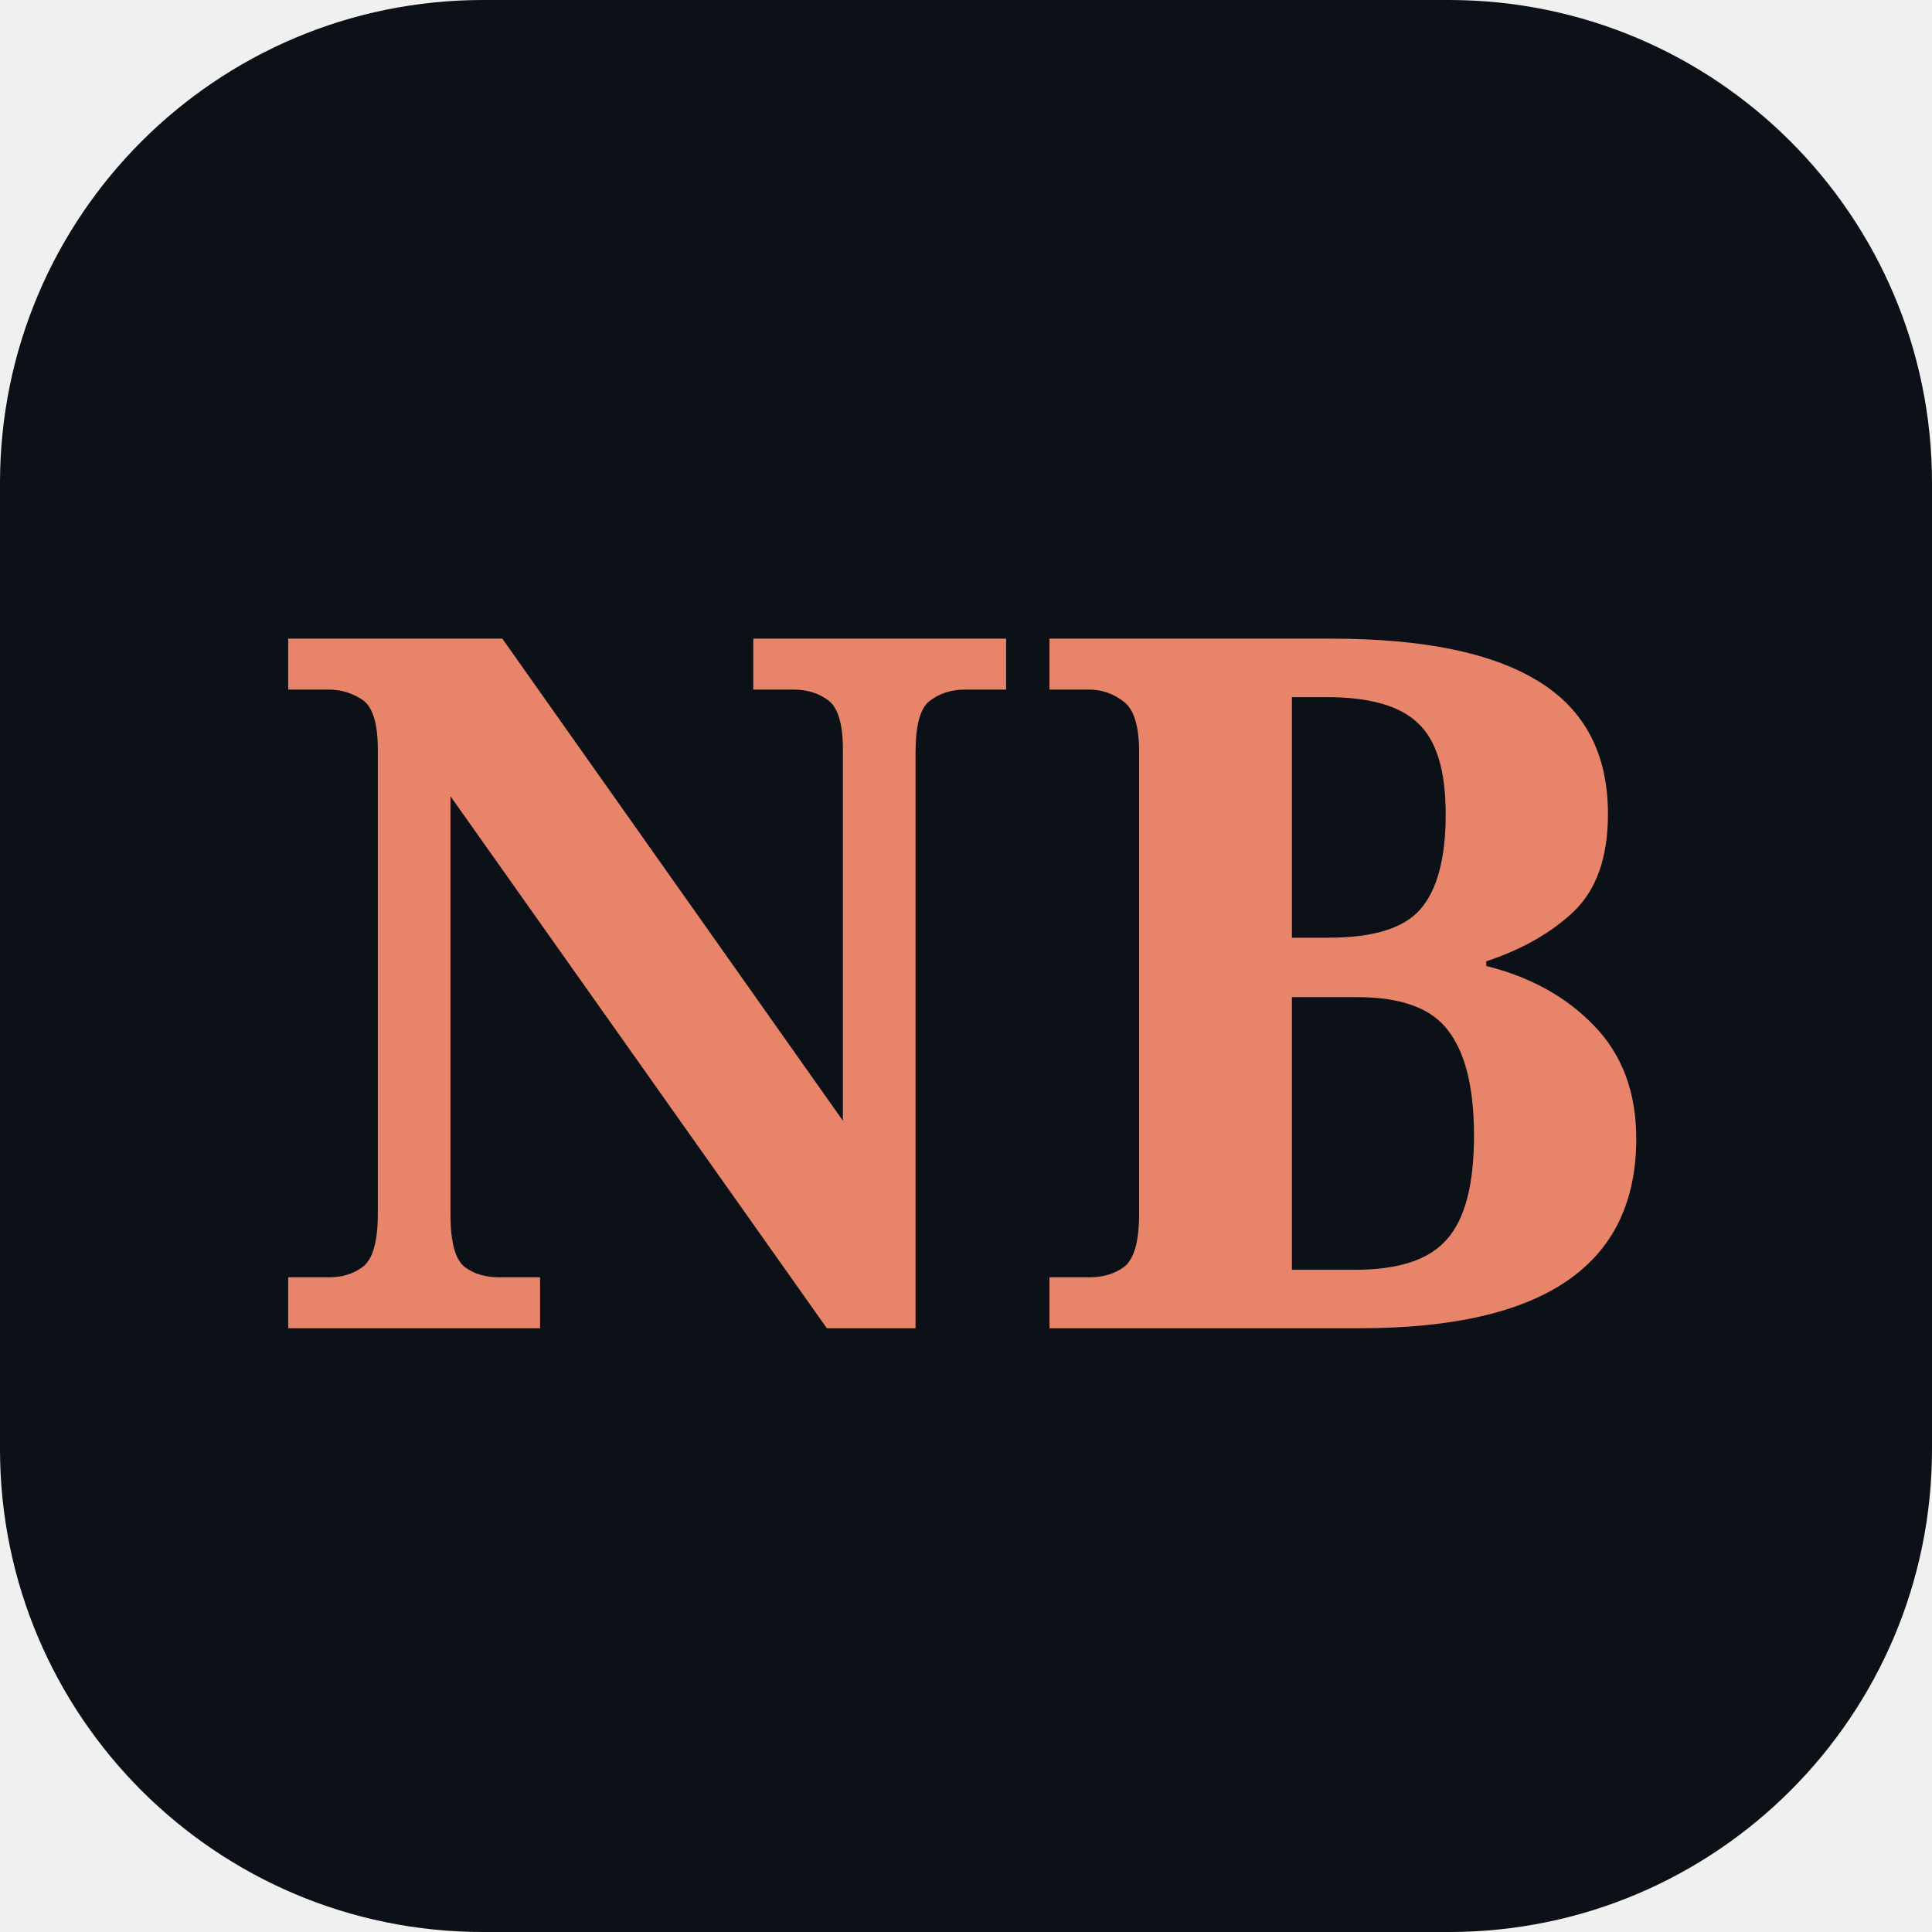
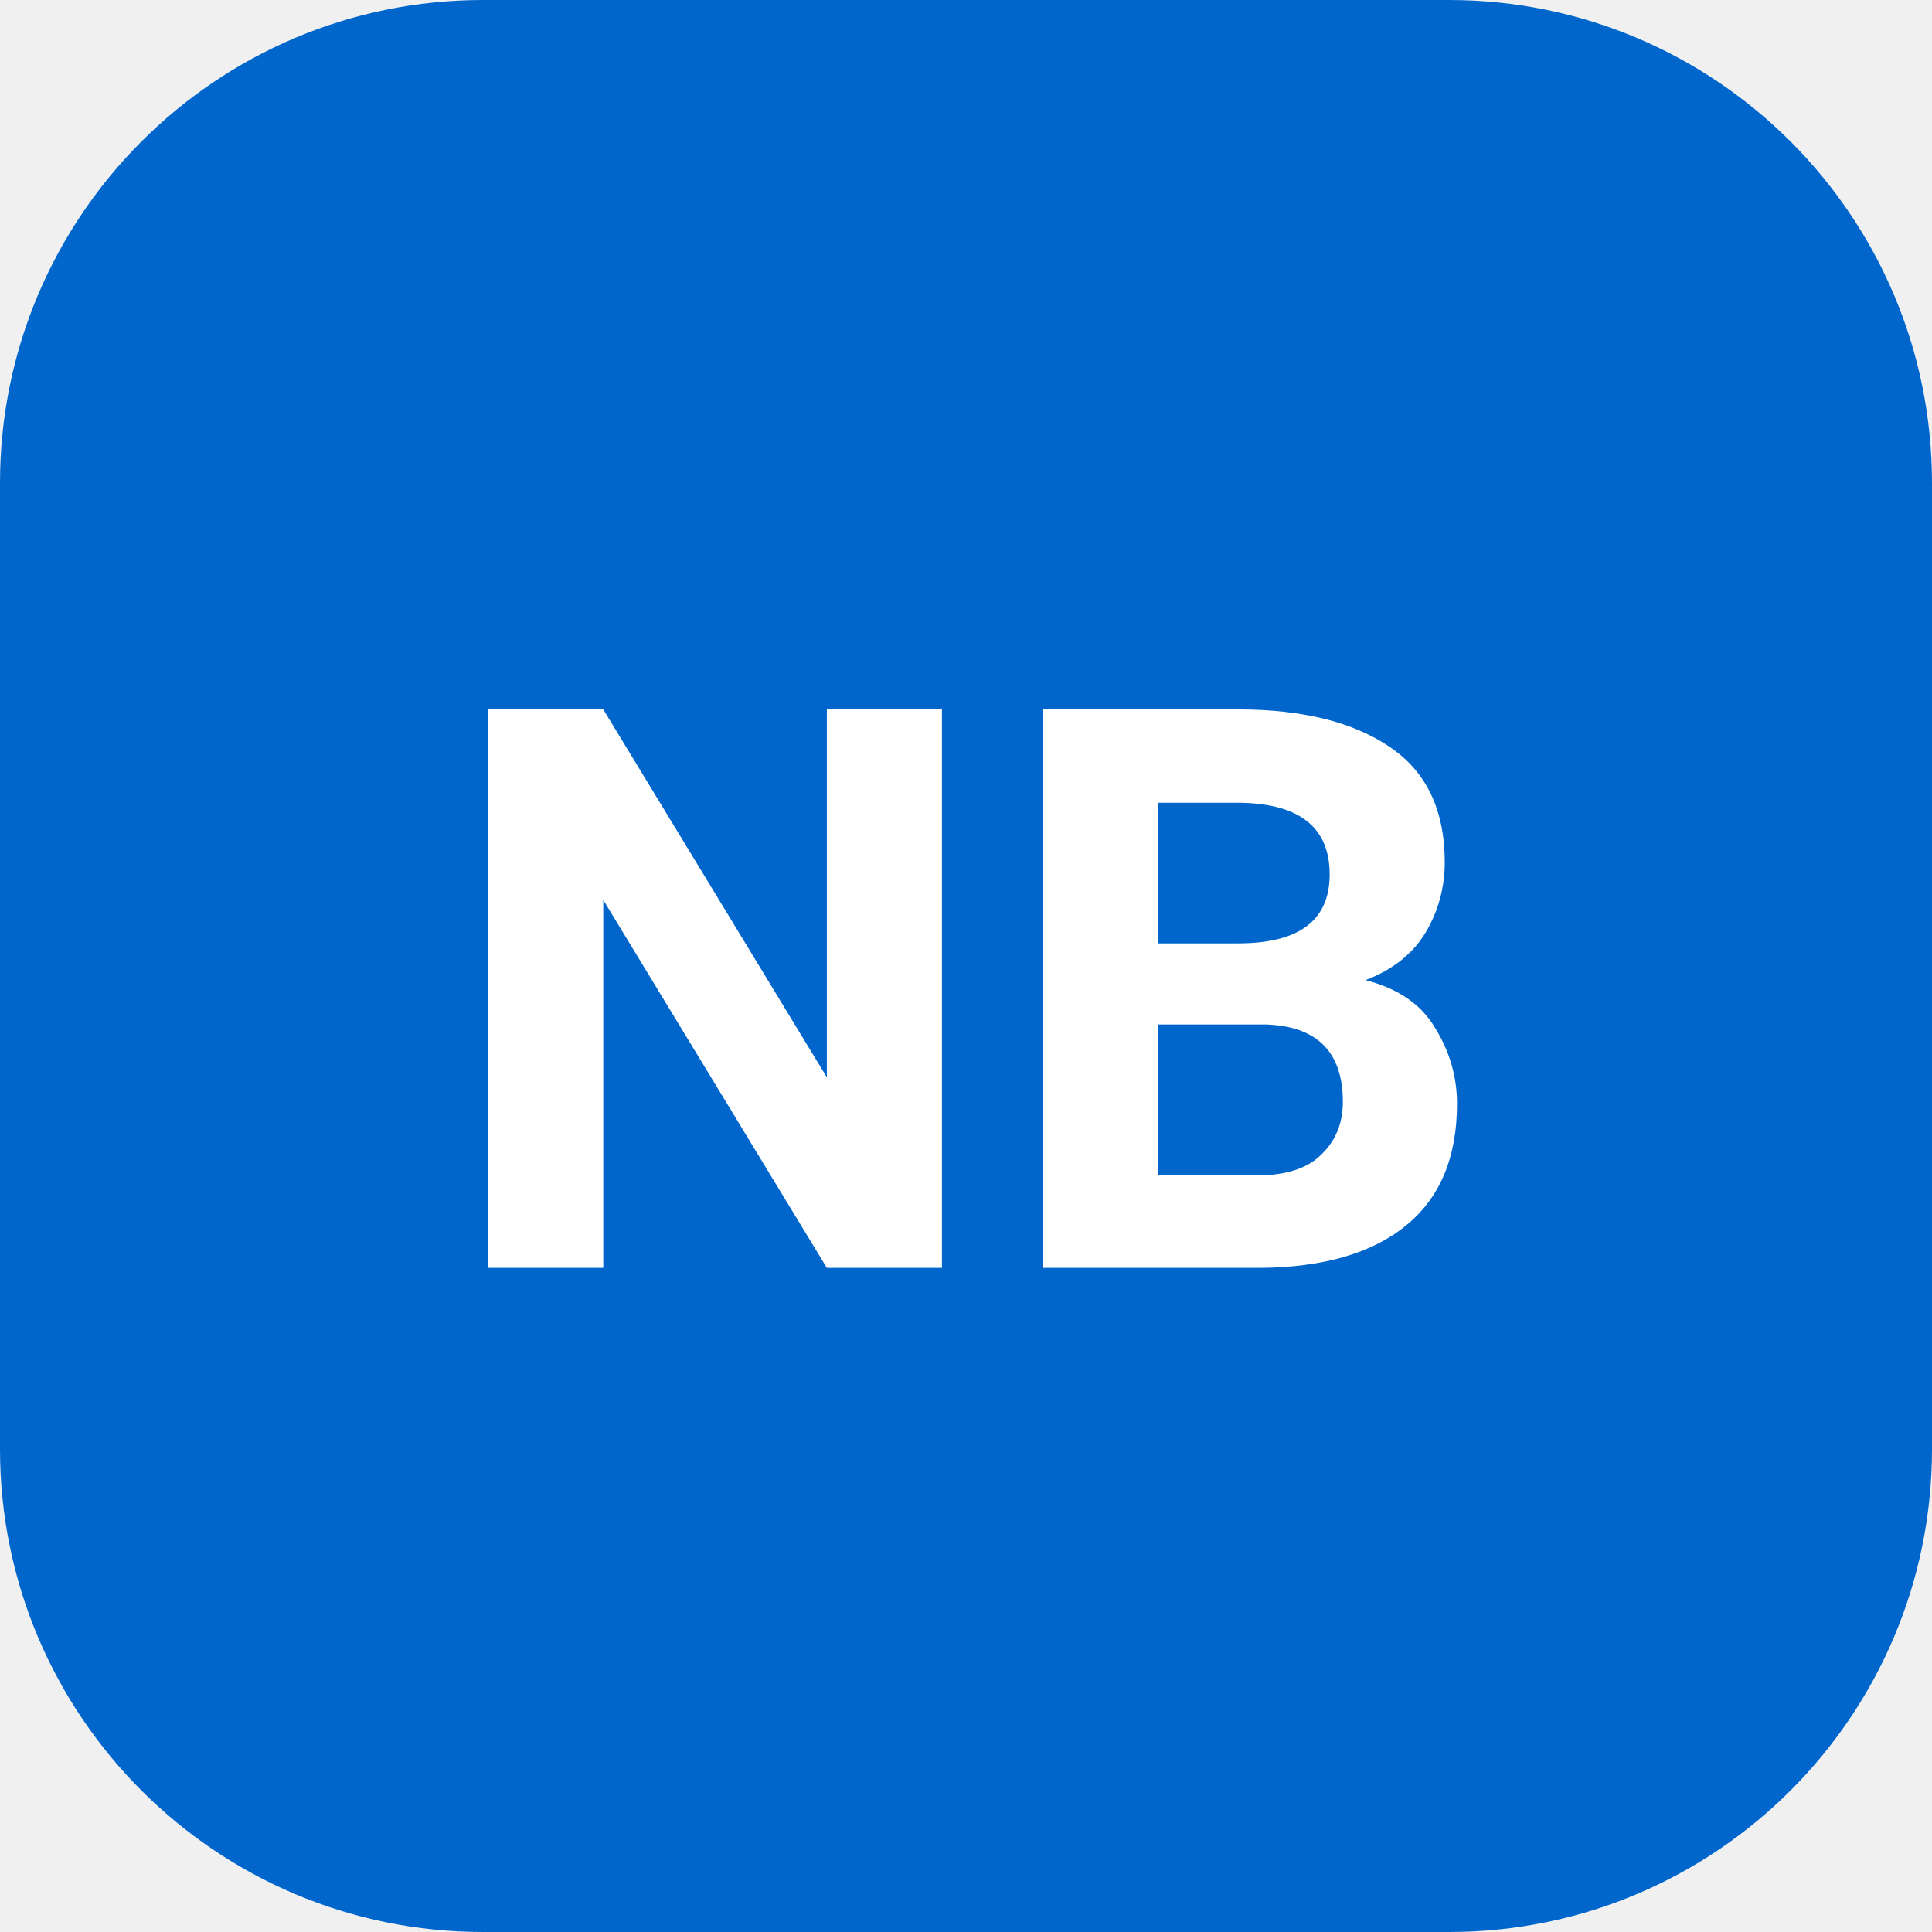
<svg xmlns="http://www.w3.org/2000/svg" viewBox="0 0 32 32" fill="none">
-   <rect width="32" height="32" rx="8" fill="#0c1117" />
-   <text x="16" y="22" text-anchor="middle" font-family="Georgia, serif" font-size="16" font-weight="600" fill="#e8846a">NB</text>
+   <rect width="32" height="32" rx="8" fill="#0066cc" />
+   <text x="16" y="21" text-anchor="middle" font-family="Roboto, sans-serif" font-size="13" font-weight="700" fill="#fff">NB</text>
</svg>
